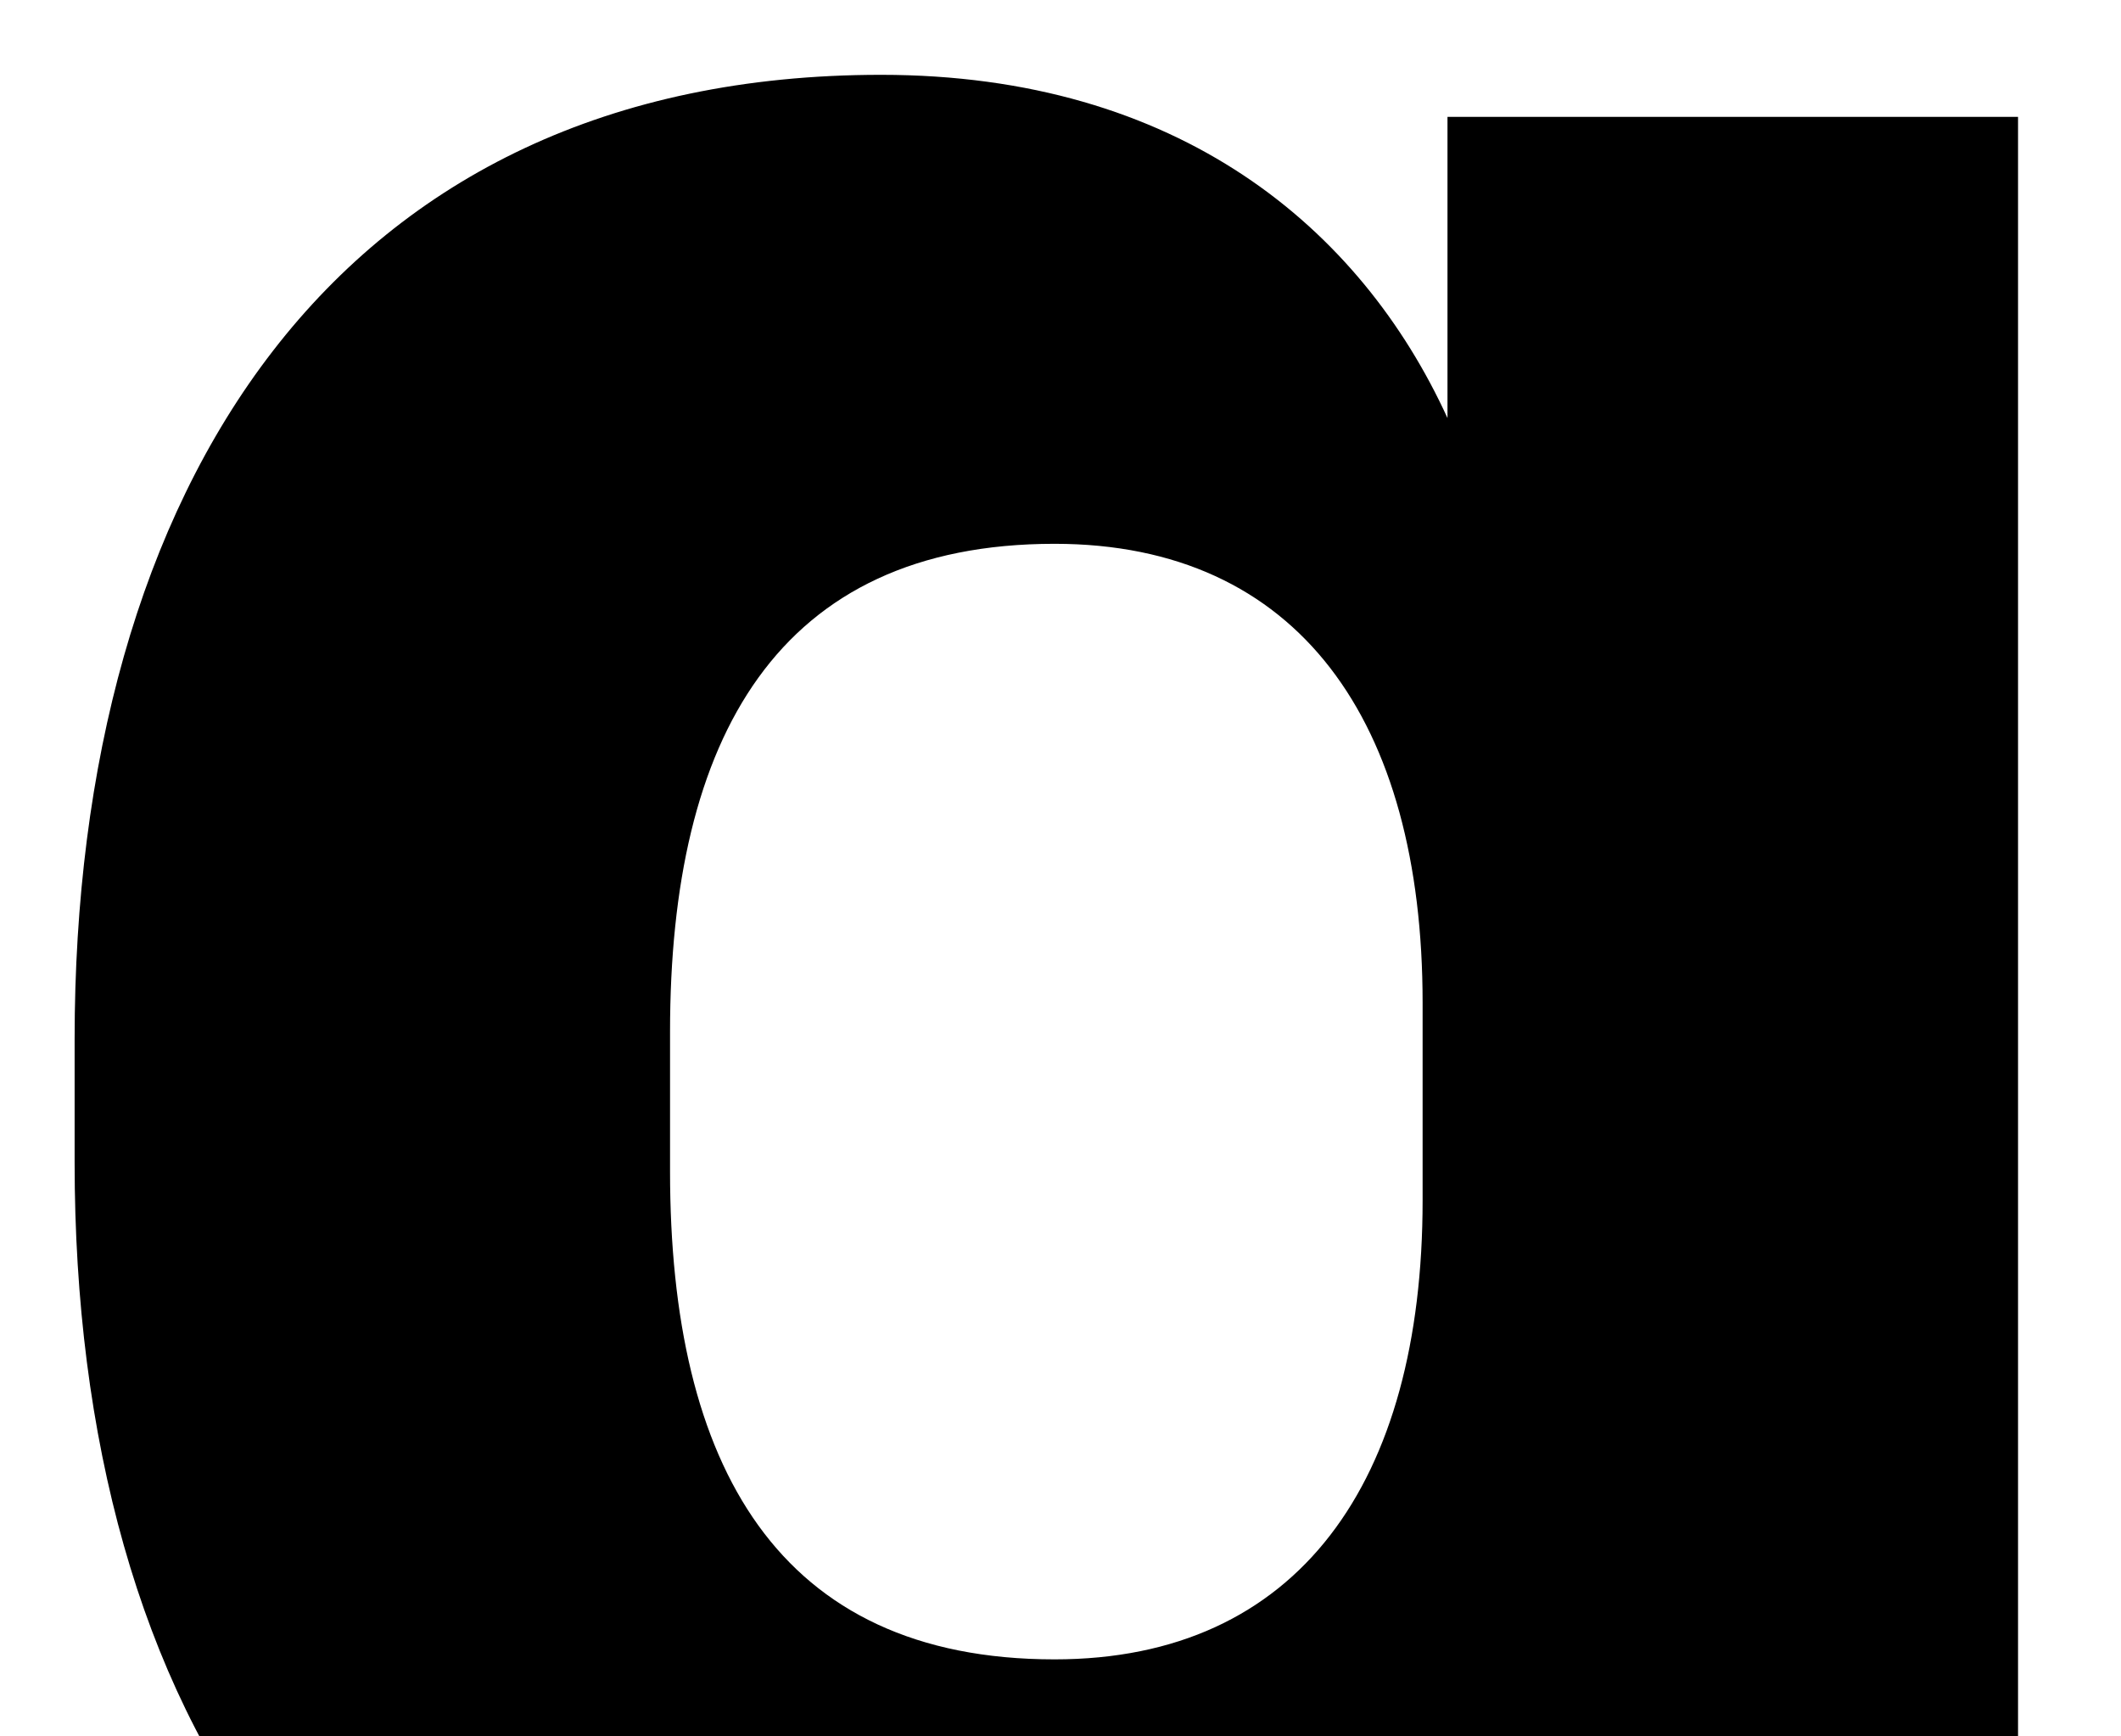
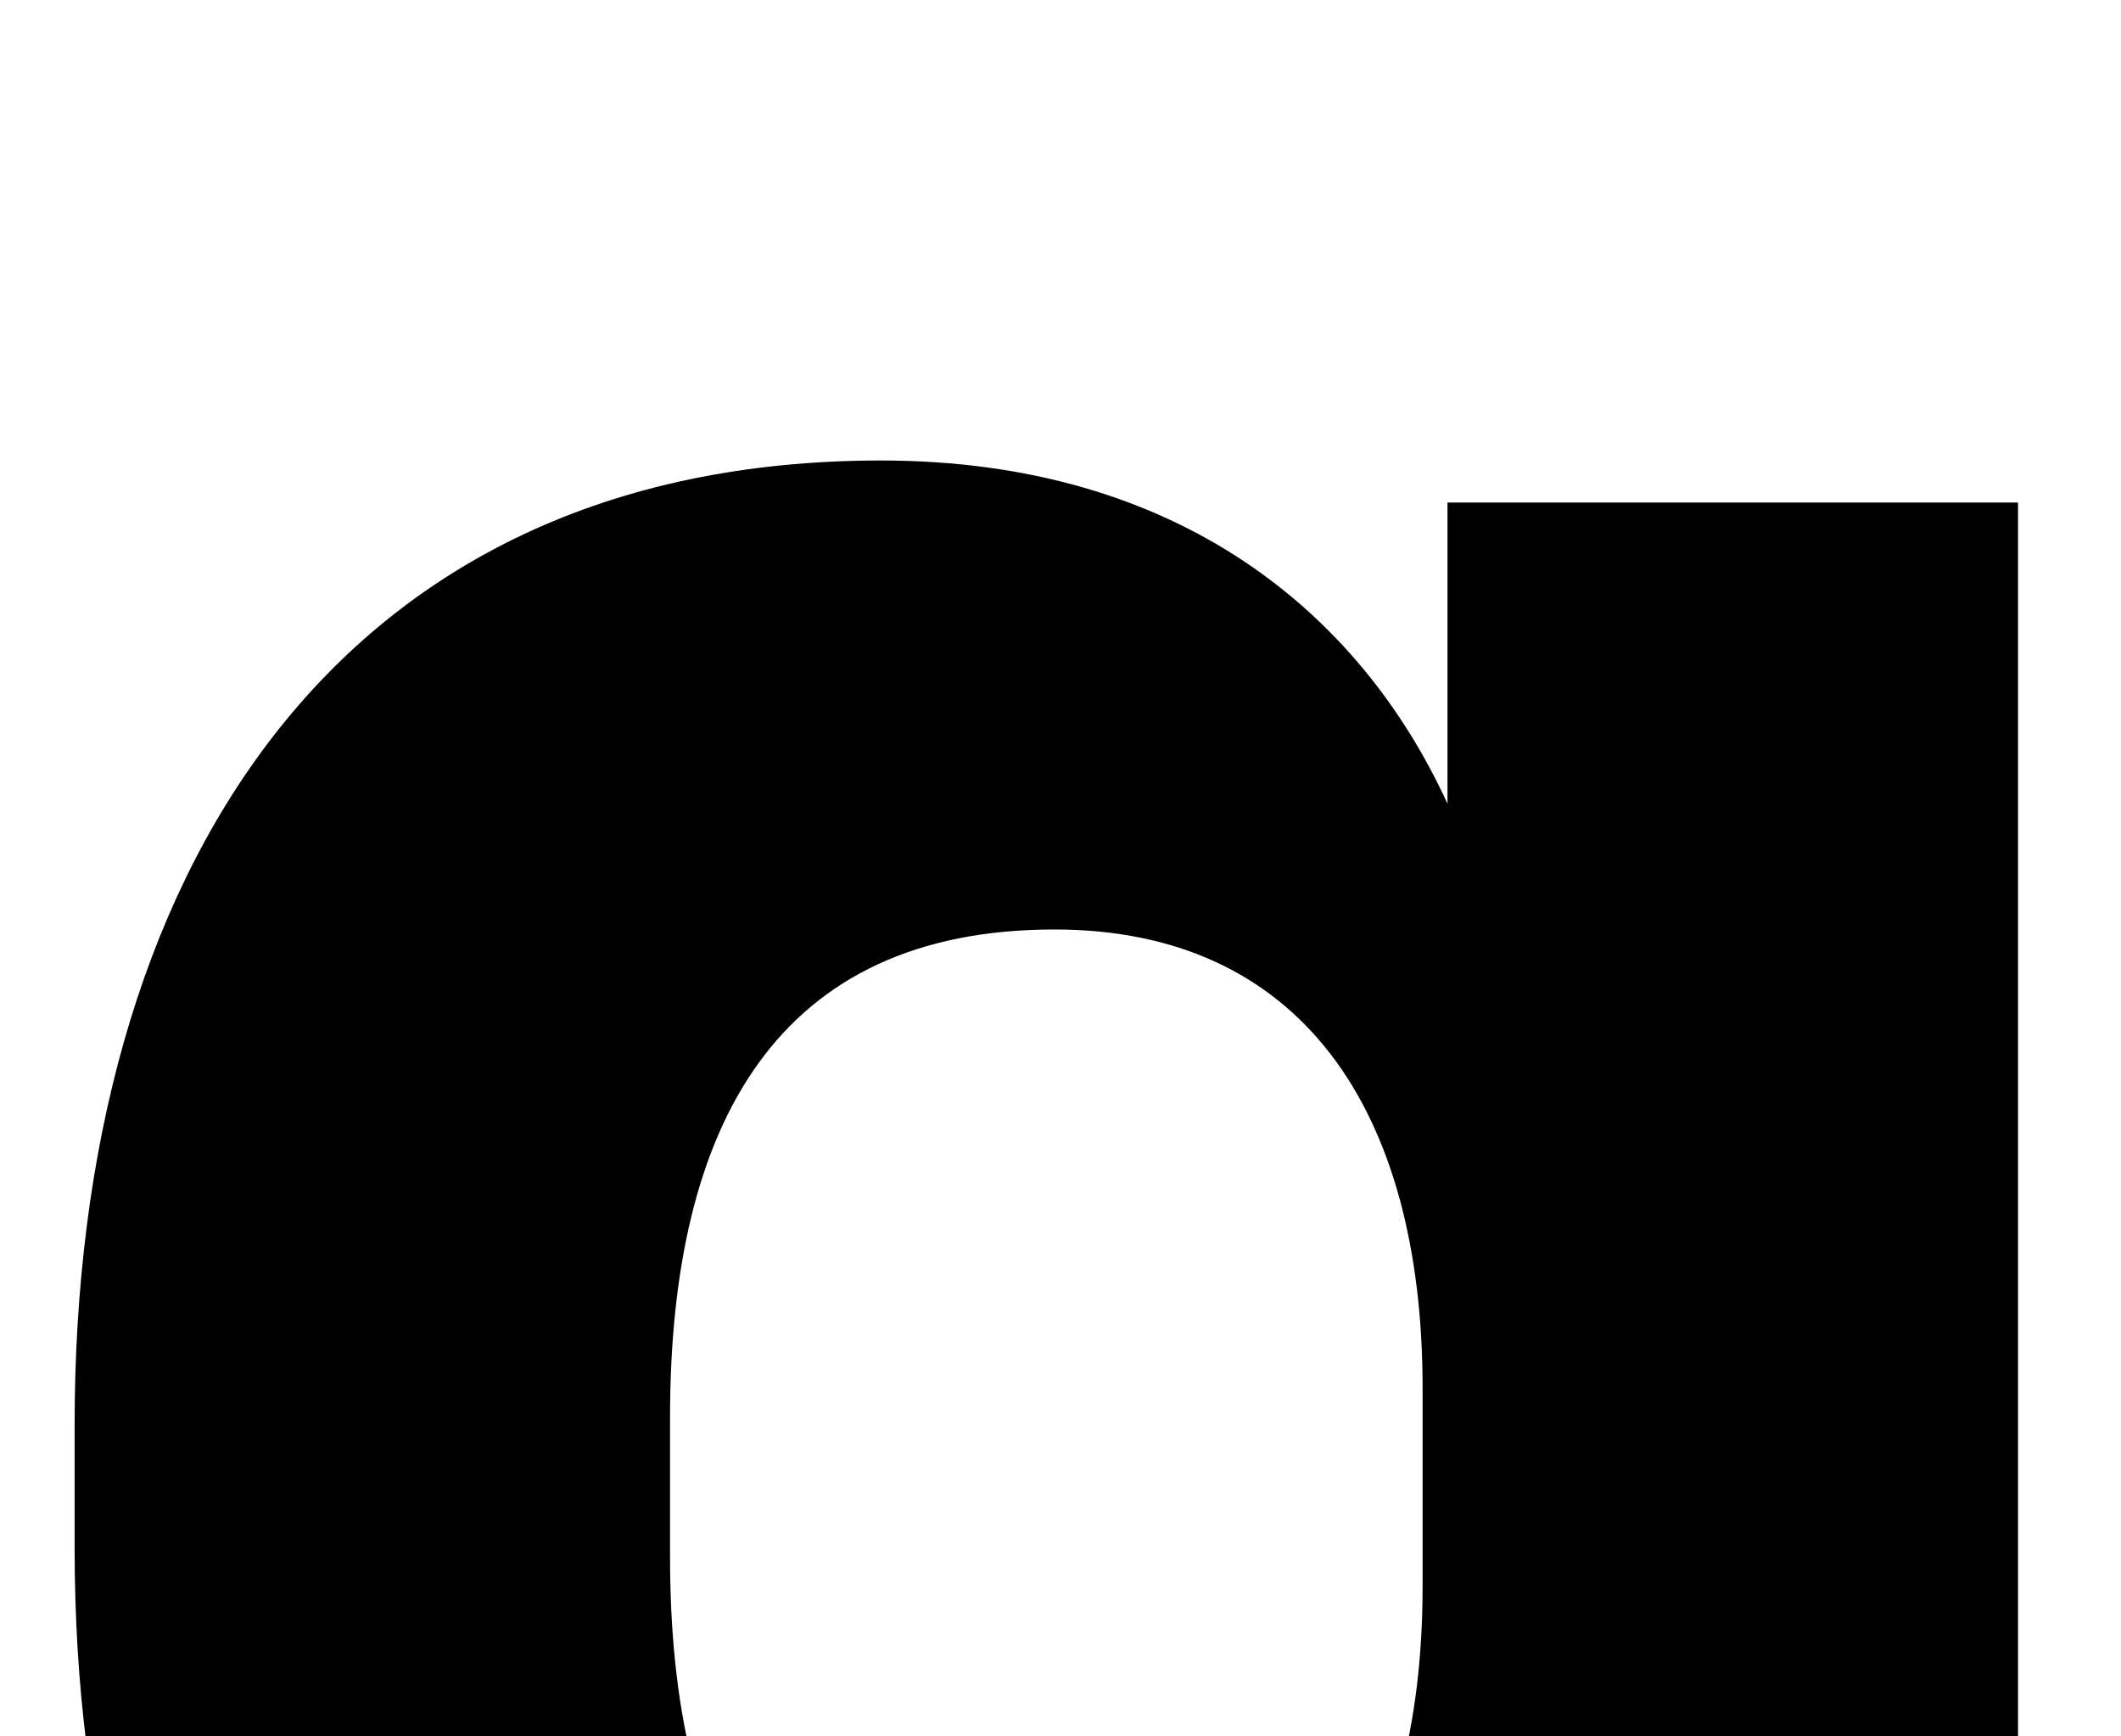
- <svg xmlns="http://www.w3.org/2000/svg" id="Layer_1" data-name="Layer 1" viewBox="178 150 110 90" style="display: inline">
+ <svg xmlns="http://www.w3.org/2000/svg" id="Layer_1" data-name="Layer 1" viewBox="178 130 110 90" style="display: inline">
  <path class="cls-1" d="M181.87,203.88c0-28.52,13.51-50,41.82-50,15.44,0,24.87,7.94,29.38,17.8V156.06h29.59V258.14H253.07V242.7c-4.29,9.87-13.94,17.59-29.38,17.59-28.31,0-41.82-21.45-41.82-50Zm30.88,6.87c0,15.22,5.57,25.3,19.94,25.3,12.66,0,19.09-9.22,19.09-23.8V202c0-14.58-6.43-23.8-19.09-23.8-14.37,0-19.94,10.08-19.94,25.3Z" />
</svg>
